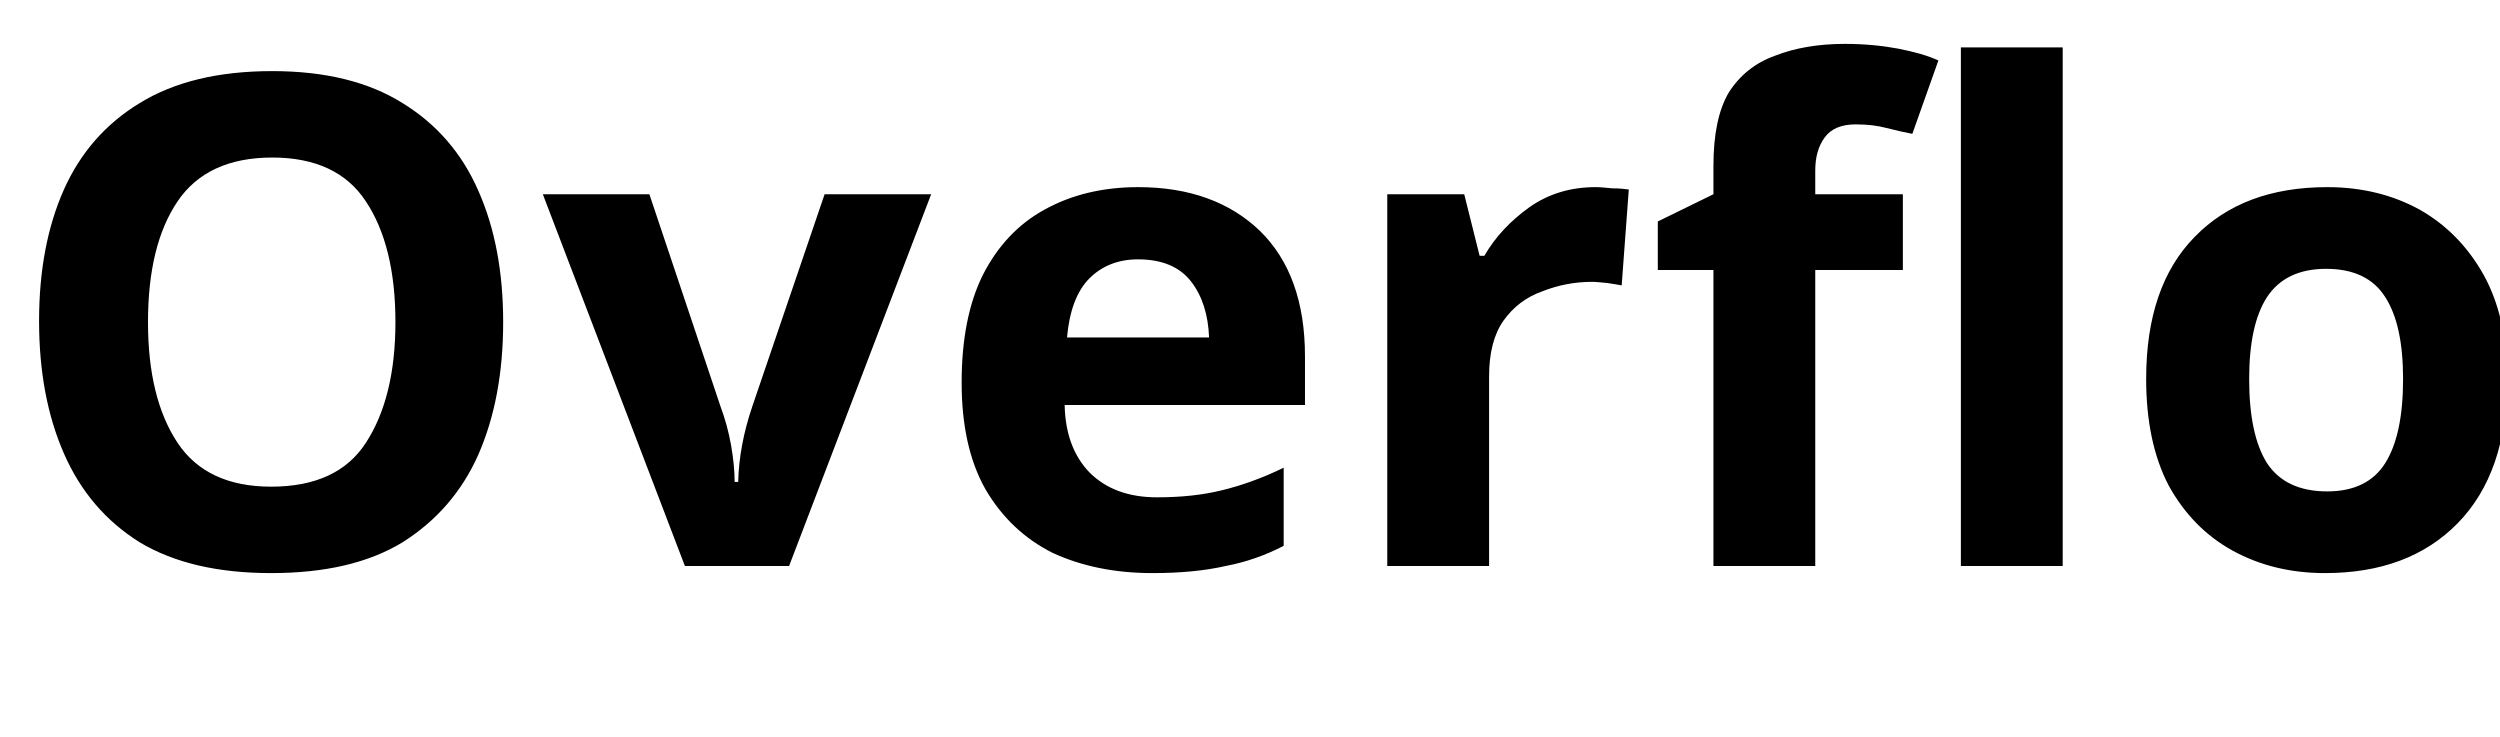
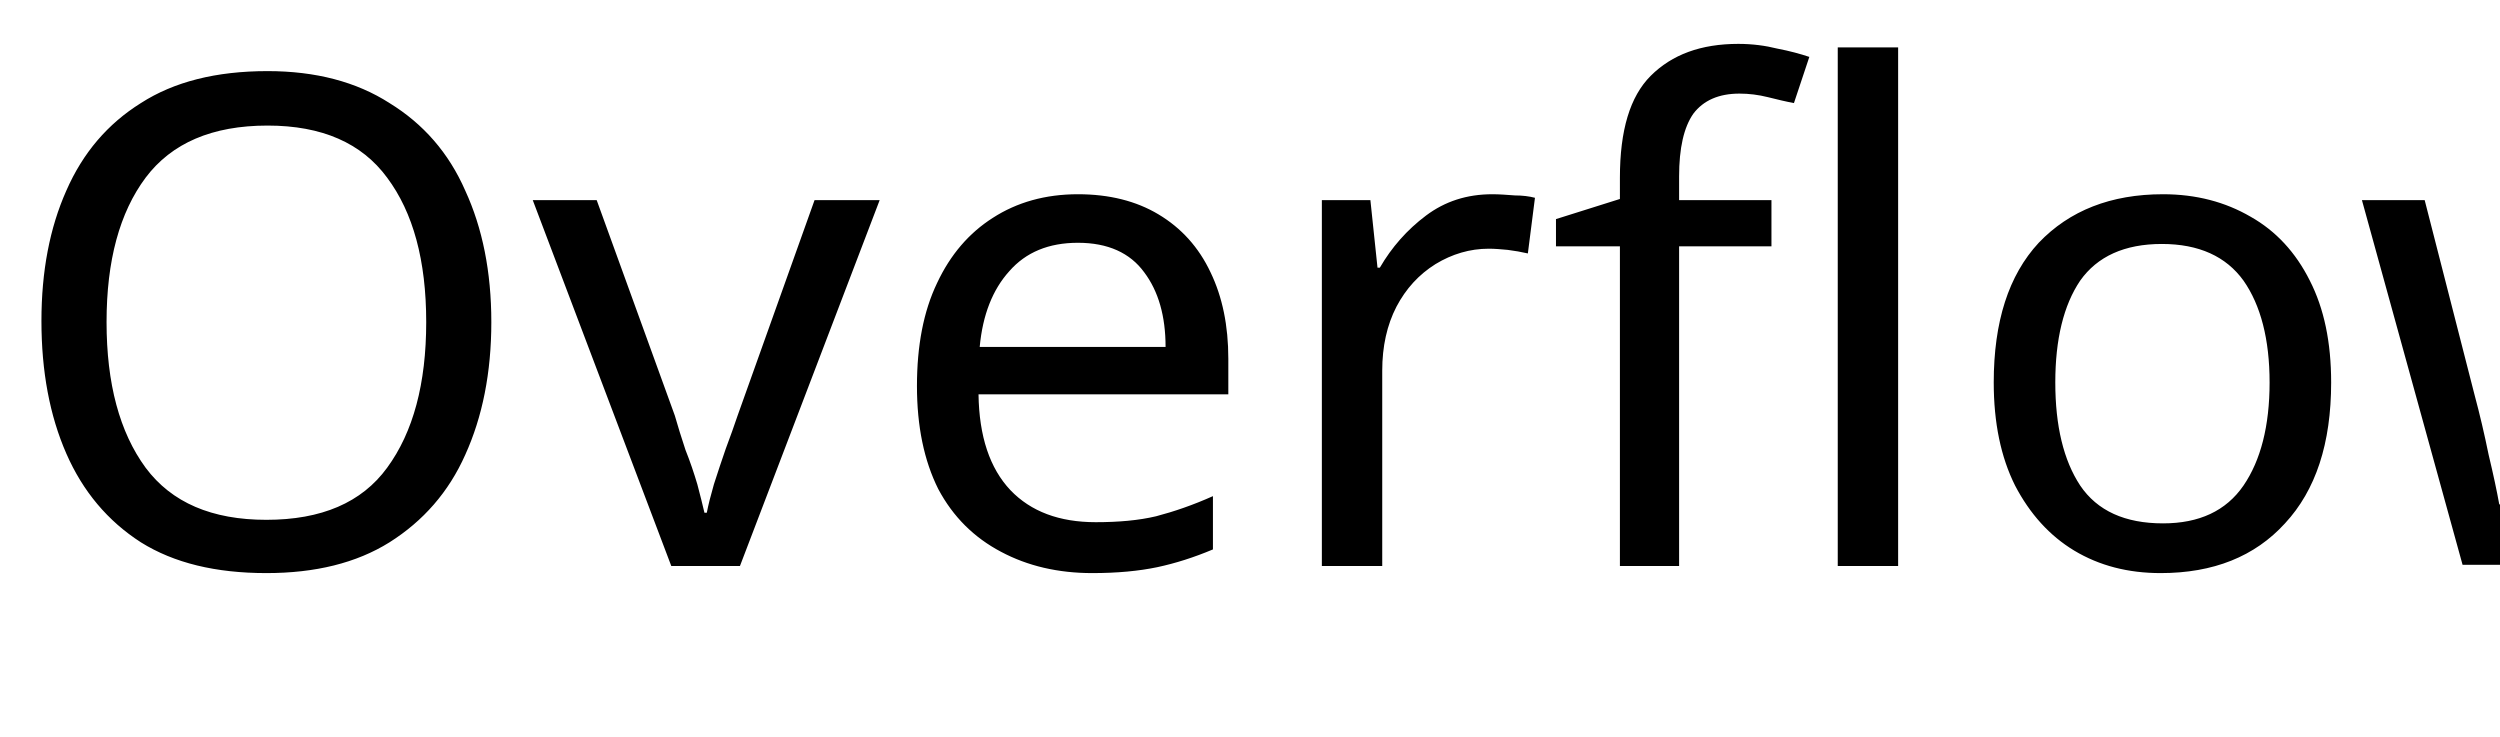
<svg xmlns="http://www.w3.org/2000/svg" viewBox="0 0 32.994 9.72">
  <defs>
    <style>
      .a1130e18-bca3-464c-83a9-a264bef1af45 {
        font-size: 9px;
        font-family: UniversLTStd-BoldCn, Univers LT Std;
-         font-weight: 700;
+         
      }
    </style>
  </defs>
  <g id="f1ec6472-861d-4035-a019-e46376bd405f" data-name="Layer 2">
    <g id="a2dc2011-021c-4263-9da7-d0bb2ae06456" data-name="Layer 1">
      <text class="a1130e18-bca3-464c-83a9-a264bef1af45" transform="translate(0 7.46973)">Overﬂow</text>
    </g>
  </g>
</svg>
